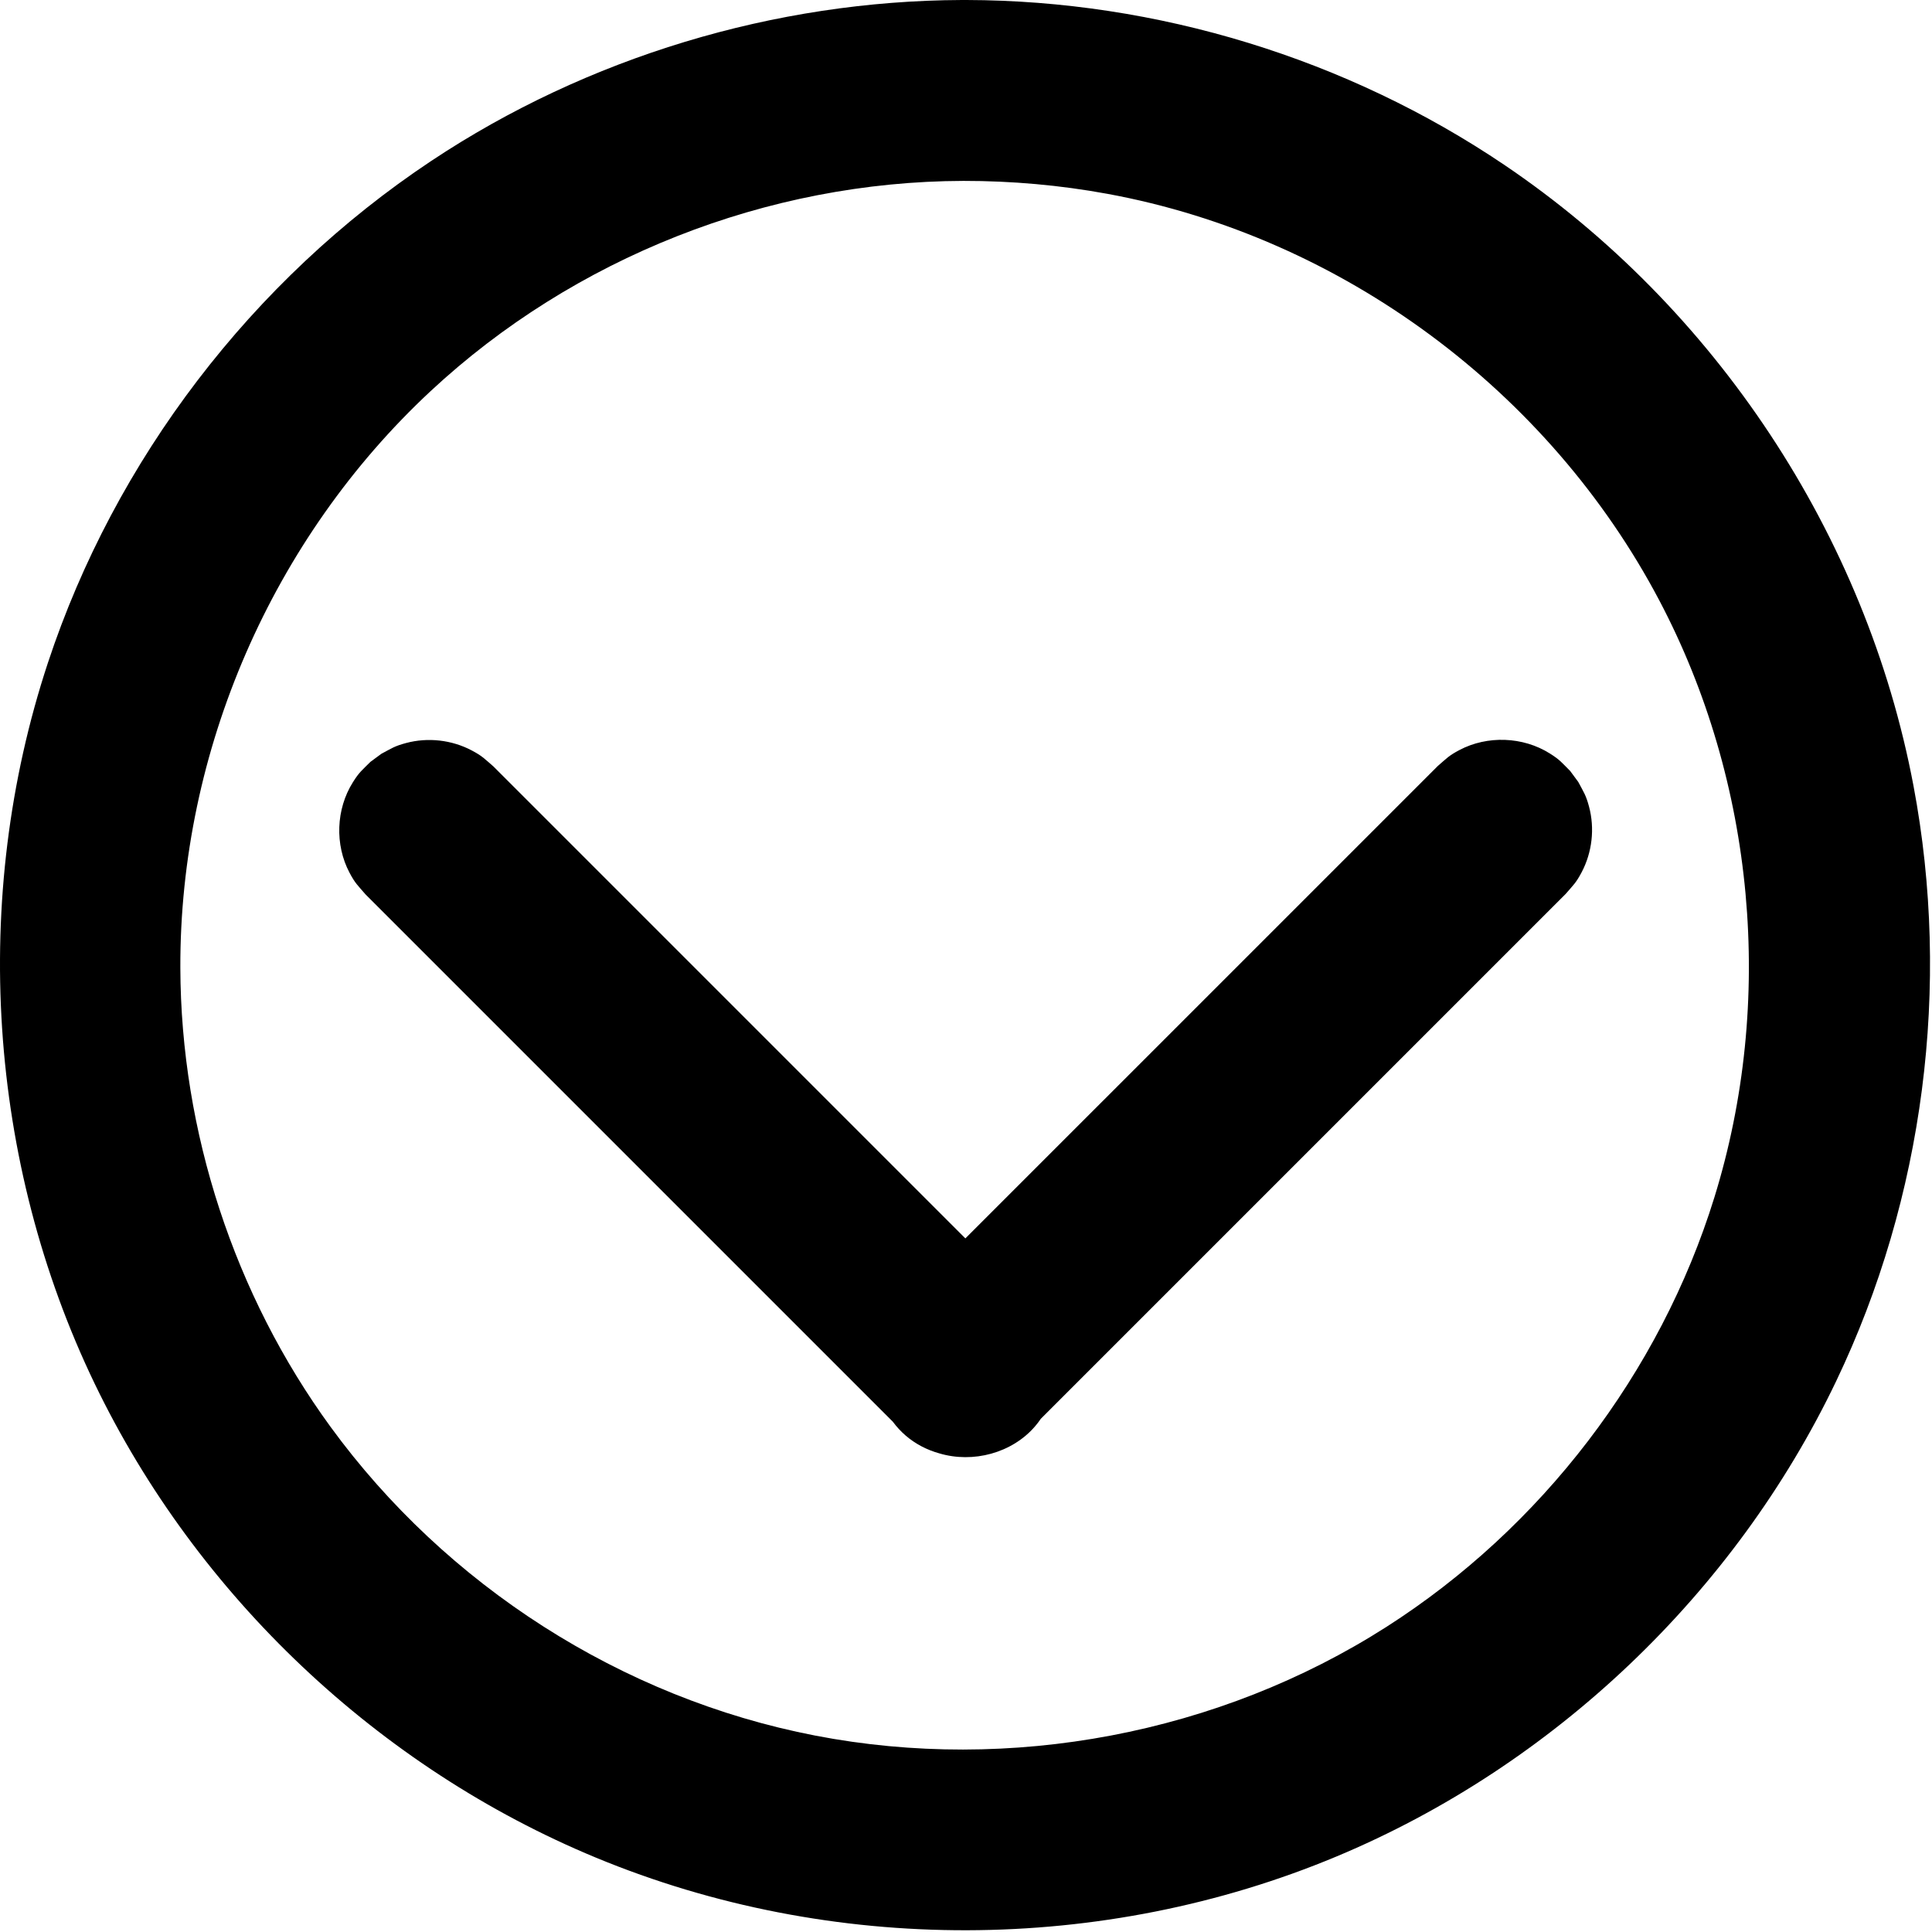
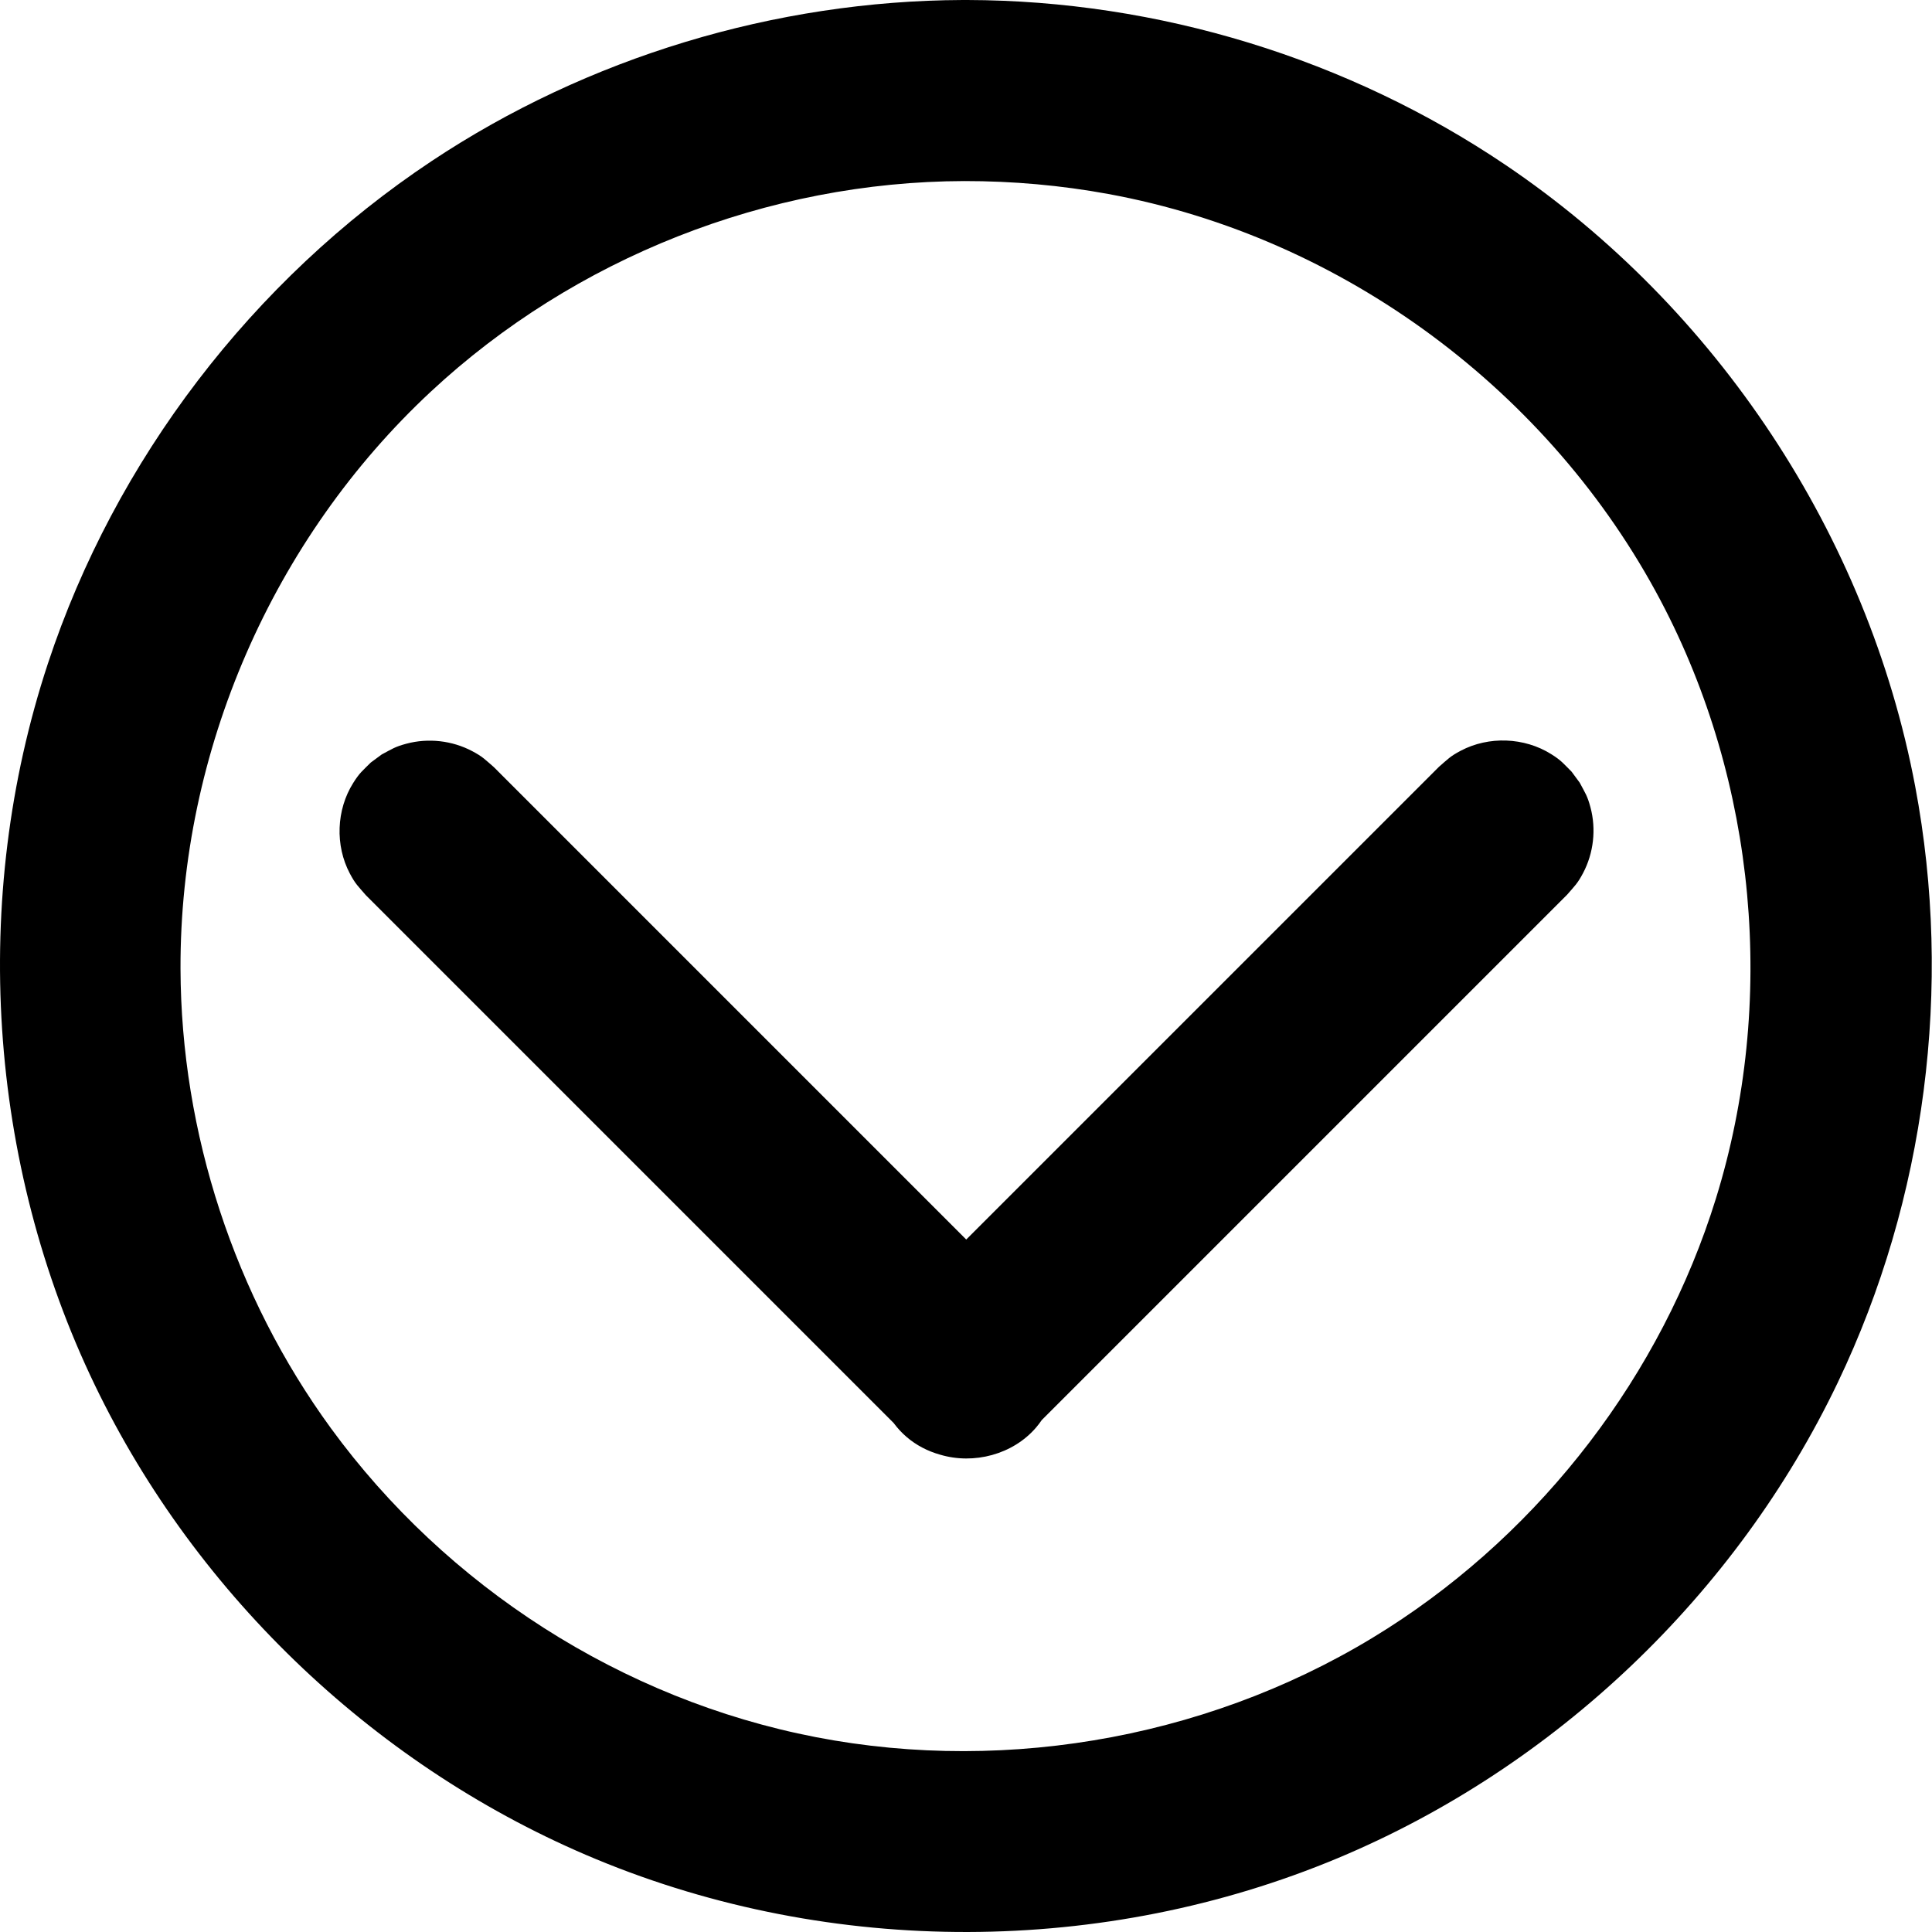
- <svg xmlns="http://www.w3.org/2000/svg" width="890" height="890" viewBox="0 0 890 890" version="1.1">
-   <g id="Canvas" fill="none">
-     <g id="down">
-       <g id="Group">
-         <g id="Vector">
-           <path d="M 445.178 0C 533.058 0.21 620.548 27.009 693.068 76.016C 789.978 141.503 859.618 246.134 881.468 361.969C 898.868 454.21 886.288 551.734 845.848 636.262C 799.248 733.697 715.828 813.364 615.648 855.224C 508.208 900.114 383.138 900.744 274.518 855.744C 174.578 814.344 90.798 735.268 43.648 637.48C -5.602 535.319 -13.712 413.709 22.058 305.369C 52.958 211.767 116.178 128.978 198.628 74.154C 270.438 26.397 356.868 0.341 443.028 0.001C 443.738 0 444.458 -0.001 445.178 0ZM 443.868 83.333C 353.298 83.549 264.318 118.778 198.348 180.193C 125.638 247.892 82.758 345.682 83.078 445.883C 83.318 521.379 107.938 596.523 152.308 657.342C 205.408 730.131 286.118 782.224 375.498 799.514C 465.288 816.884 561.538 798.764 638.678 749.444C 710.048 703.823 764.678 632.583 789.748 551.597C 817.648 461.5 808.618 360.39 764.288 276.413C 713.658 180.511 618.668 109.228 510.098 89.284C 488.258 85.273 466.038 83.315 443.868 83.333ZM 444.708 570.484L 662.298 352.9C 666.478 349.303 667.368 348.124 672.288 345.525C 685.168 338.716 701.558 339.311 713.928 347.083C 718.638 350.042 719.438 351.285 723.338 355.184C 724.568 356.855 725.808 358.525 727.038 360.195C 729.618 365.071 730.568 366.207 732.008 371.579C 734.698 381.643 733.458 392.631 728.598 401.833C 725.998 406.75 724.818 407.646 721.218 411.826L 479.458 653.588C 478.638 654.796 477.748 655.963 476.788 657.08C 466.208 669.376 448.248 674.191 432.598 669.482C 426.998 667.907 421.708 665.187 417.208 661.316C 414.988 659.401 413.008 657.246 411.278 654.906L 168.368 411.994C 164.778 407.814 163.588 406.918 160.998 402.001C 154.188 389.118 154.778 372.733 162.558 360.363C 165.508 355.654 166.758 354.849 170.658 350.949C 172.328 349.717 173.998 348.484 175.668 347.251C 180.538 344.674 181.678 343.724 187.048 342.285C 197.108 339.588 208.098 340.83 217.298 345.693C 222.218 348.292 223.118 349.471 227.298 353.069L 444.708 570.484Z" fill="black" />
-         </g>
-       </g>
-     </g>
-   </g>
+ <svg xmlns="http://www.w3.org/2000/svg" width="511.943" height="512">
+   <path d="M256.335 0c50.601.12 100.978 15.552 142.735 43.77 55.801 37.708 95.9 97.955 108.481 164.653 10.02 53.112 2.776 109.267-20.51 157.938-26.832 56.103-74.865 101.976-132.55 126.079-61.863 25.848-133.88 26.21-196.423.3C100.523 468.9 52.282 423.368 25.133 367.061-3.225 308.238-7.895 238.215 12.7 175.832c17.793-53.896 54.195-101.566 101.67-133.134C155.719 15.199 205.486.196 255.097.001h1.238zm-.755 47.983c-52.15.125-103.385 20.41-141.37 55.773-41.867 38.98-66.558 95.288-66.373 152.984.138 43.471 14.314 86.74 39.862 121.759 30.576 41.912 77.049 71.907 128.514 81.863 51.701 10.002 107.122-.432 151.54-28.83 41.094-26.27 72.55-67.29 86.986-113.921 16.065-51.878 10.865-110.098-14.66-158.452-29.153-55.22-83.848-96.265-146.363-107.75-12.576-2.308-25.37-3.436-38.136-3.425zm.484 280.503l125.289-125.285c2.407-2.072 2.92-2.75 5.752-4.247 7.416-3.92 16.854-3.578 23.977.897 2.712 1.704 3.172 2.42 5.418 4.665.708.962 1.422 1.924 2.13 2.885 1.486 2.808 2.033 3.462 2.862 6.555 1.549 5.795.835 12.122-1.963 17.42-1.497 2.832-2.177 3.347-4.25 5.754L276.073 376.337a22.294 22.294 0 0 1-1.537 2.011c-6.092 7.08-16.434 9.853-25.445 7.141-3.224-.907-6.27-2.473-8.861-4.702a22.645 22.645 0 0 1-3.415-3.69L96.947 237.226c-2.067-2.407-2.752-2.923-4.244-5.754-3.921-7.418-3.581-16.852.898-23.975 1.7-2.712 2.419-3.175 4.664-5.42l2.885-2.13c2.804-1.484 3.46-2.03 6.553-2.86 5.792-1.552 12.12-.837 17.418 1.963 2.833 1.496 3.351 2.175 5.758 4.247z" />
</svg>
